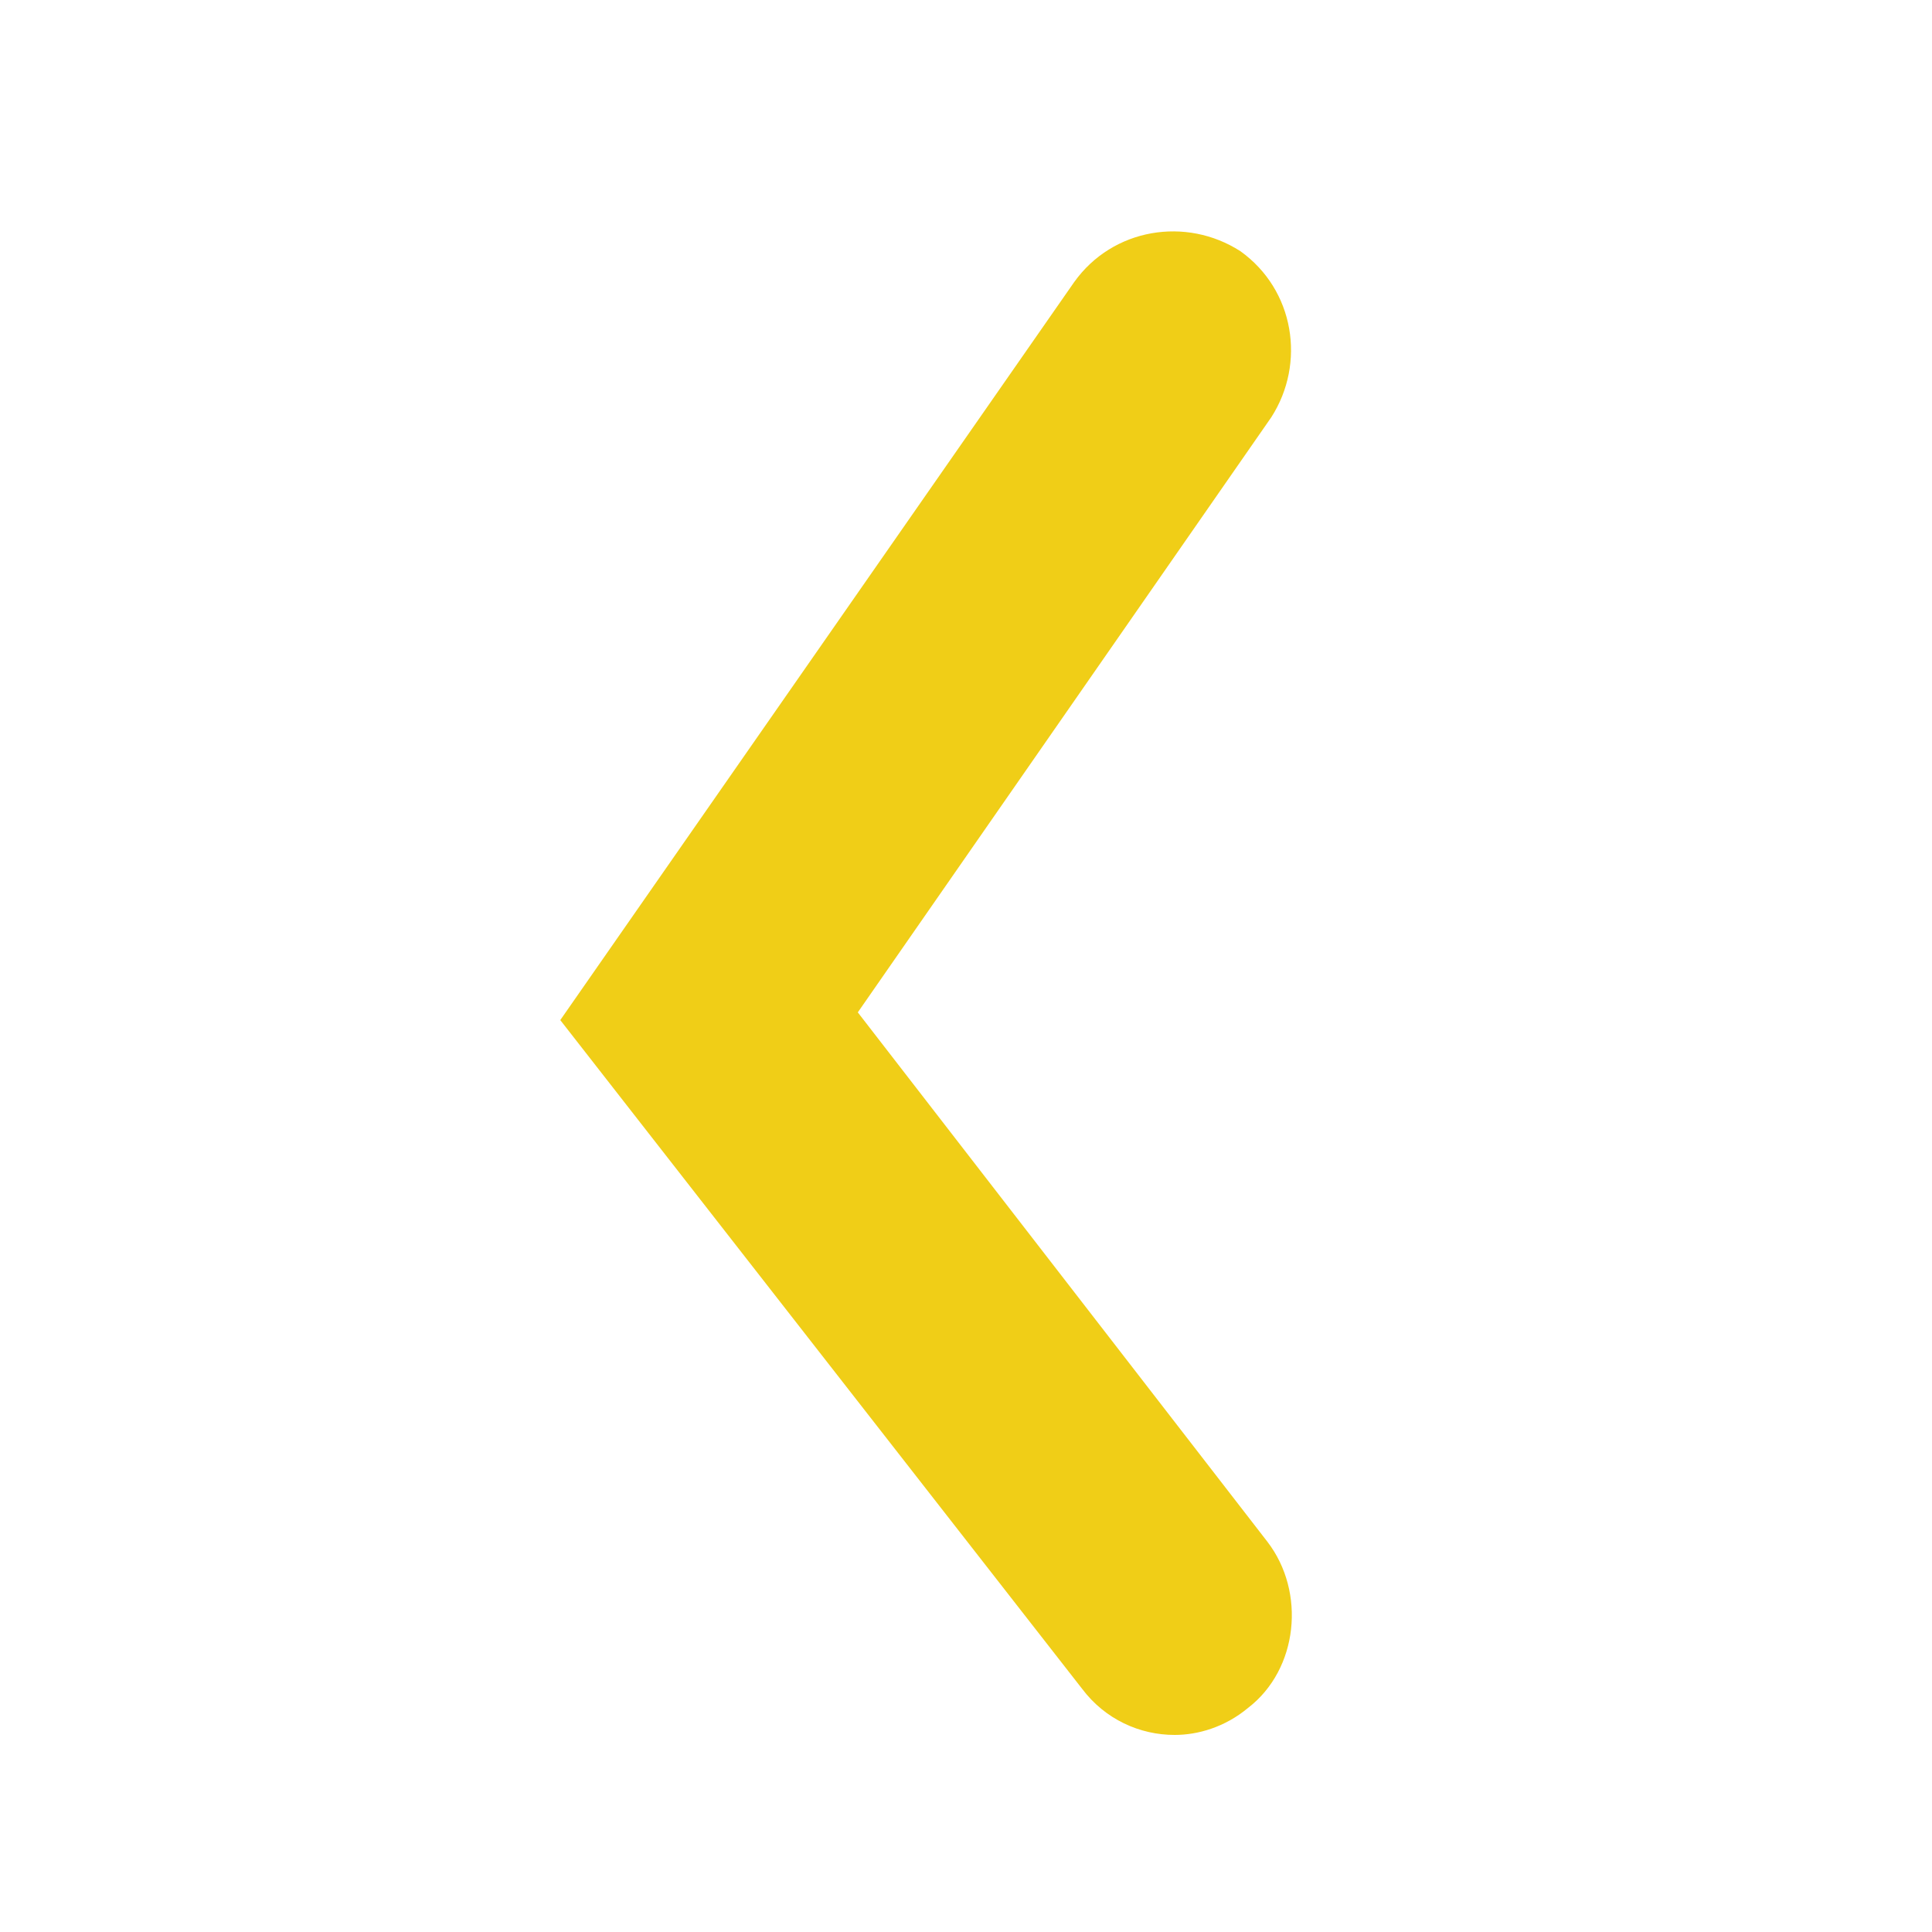
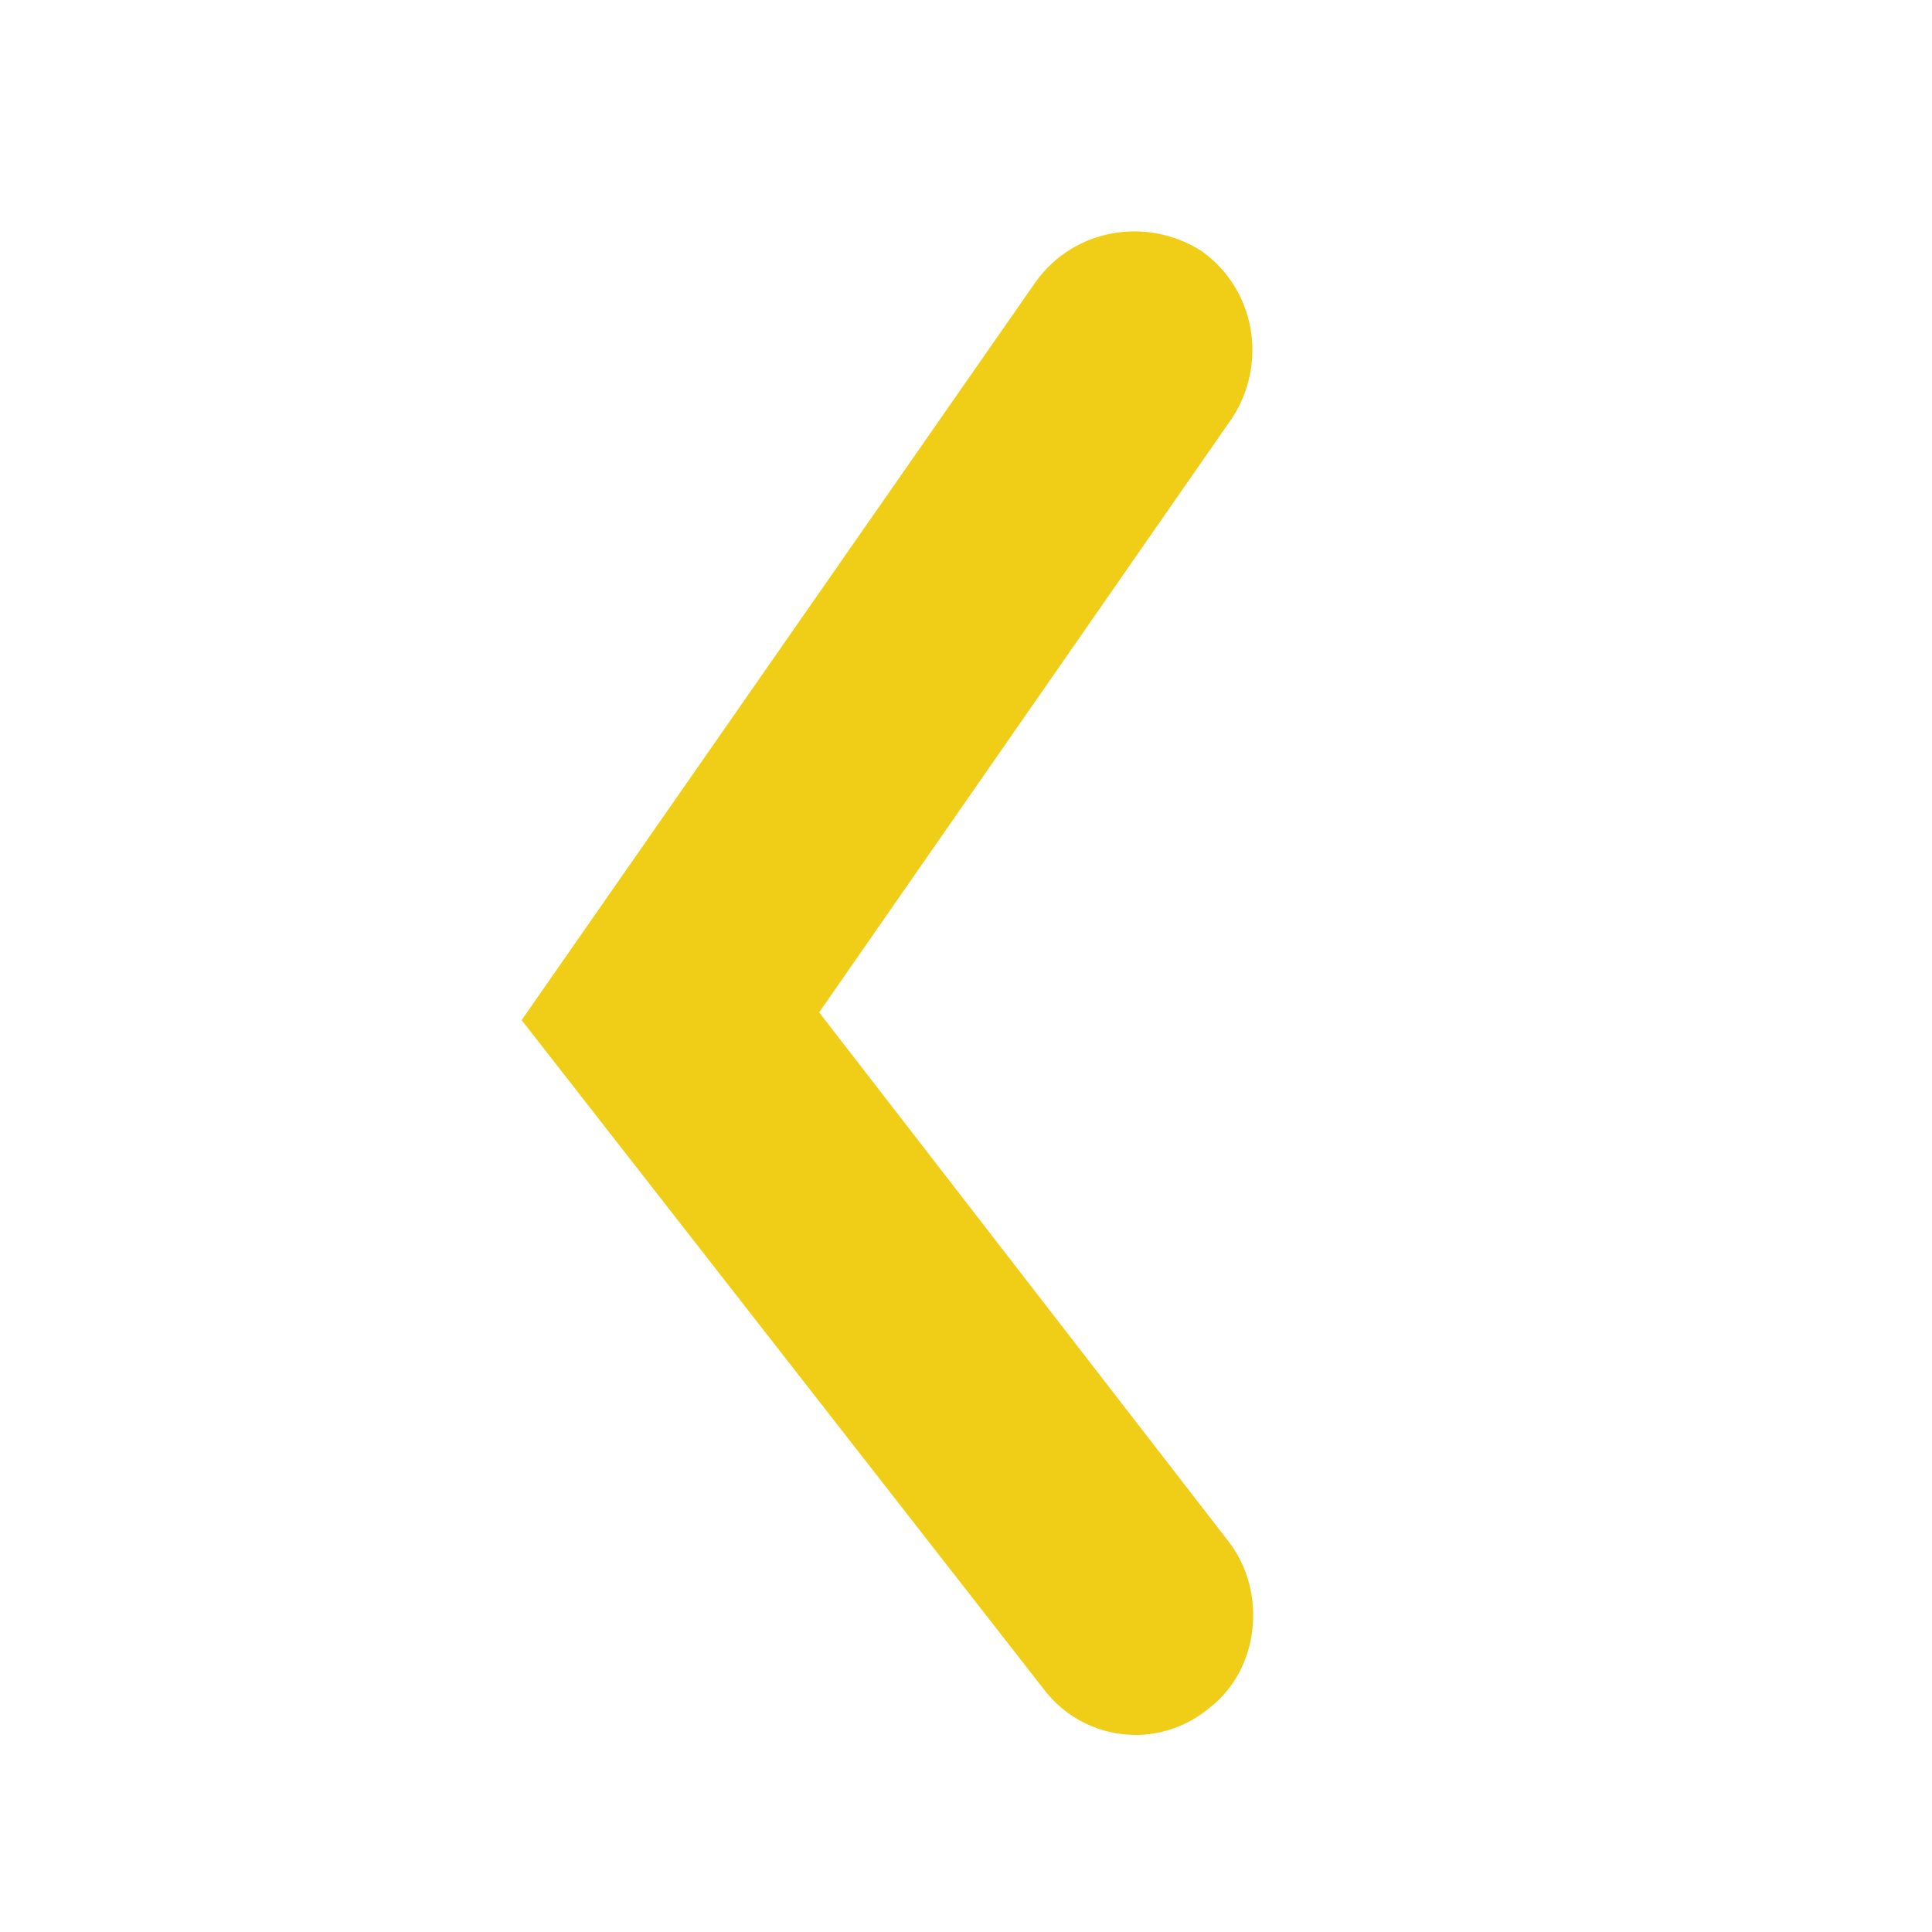
<svg xmlns="http://www.w3.org/2000/svg" version="1.1" id="Layer_1" x="0px" y="0px" viewBox="0 0 50 50" style="enable-background:new 0 0 50 50;" xml:space="preserve">
  <style type="text/css">
	.st0{fill:#F0CE17;}
</style>
  <g id="XMLID_3644_">
-     <path class="st0" d="M30.4,44.9c-0.9,0-1.8-0.4-2.4-1.2L14.5,26.4L27.8,7.3c1-1.4,2.9-1.7,4.3-0.8c1.4,1,1.7,2.9,0.8,4.3L22.2,26.2   l10.6,13.7c1,1.3,0.8,3.3-0.5,4.3C31.7,44.7,31,44.9,30.4,44.9z" />
+     <path class="st0" d="M29.4,44.9c-0.9,0-1.8-0.4-2.4-1.2L13.5,26.4L26.8,7.3c1-1.4,2.9-1.7,4.3-0.8c1.4,1,1.7,2.9,0.8,4.3L21.2,26.2   l10.6,13.7c1,1.3,0.8,3.3-0.5,4.3C30.7,44.7,30,44.9,29.4,44.9z" />
  </g>
</svg>
